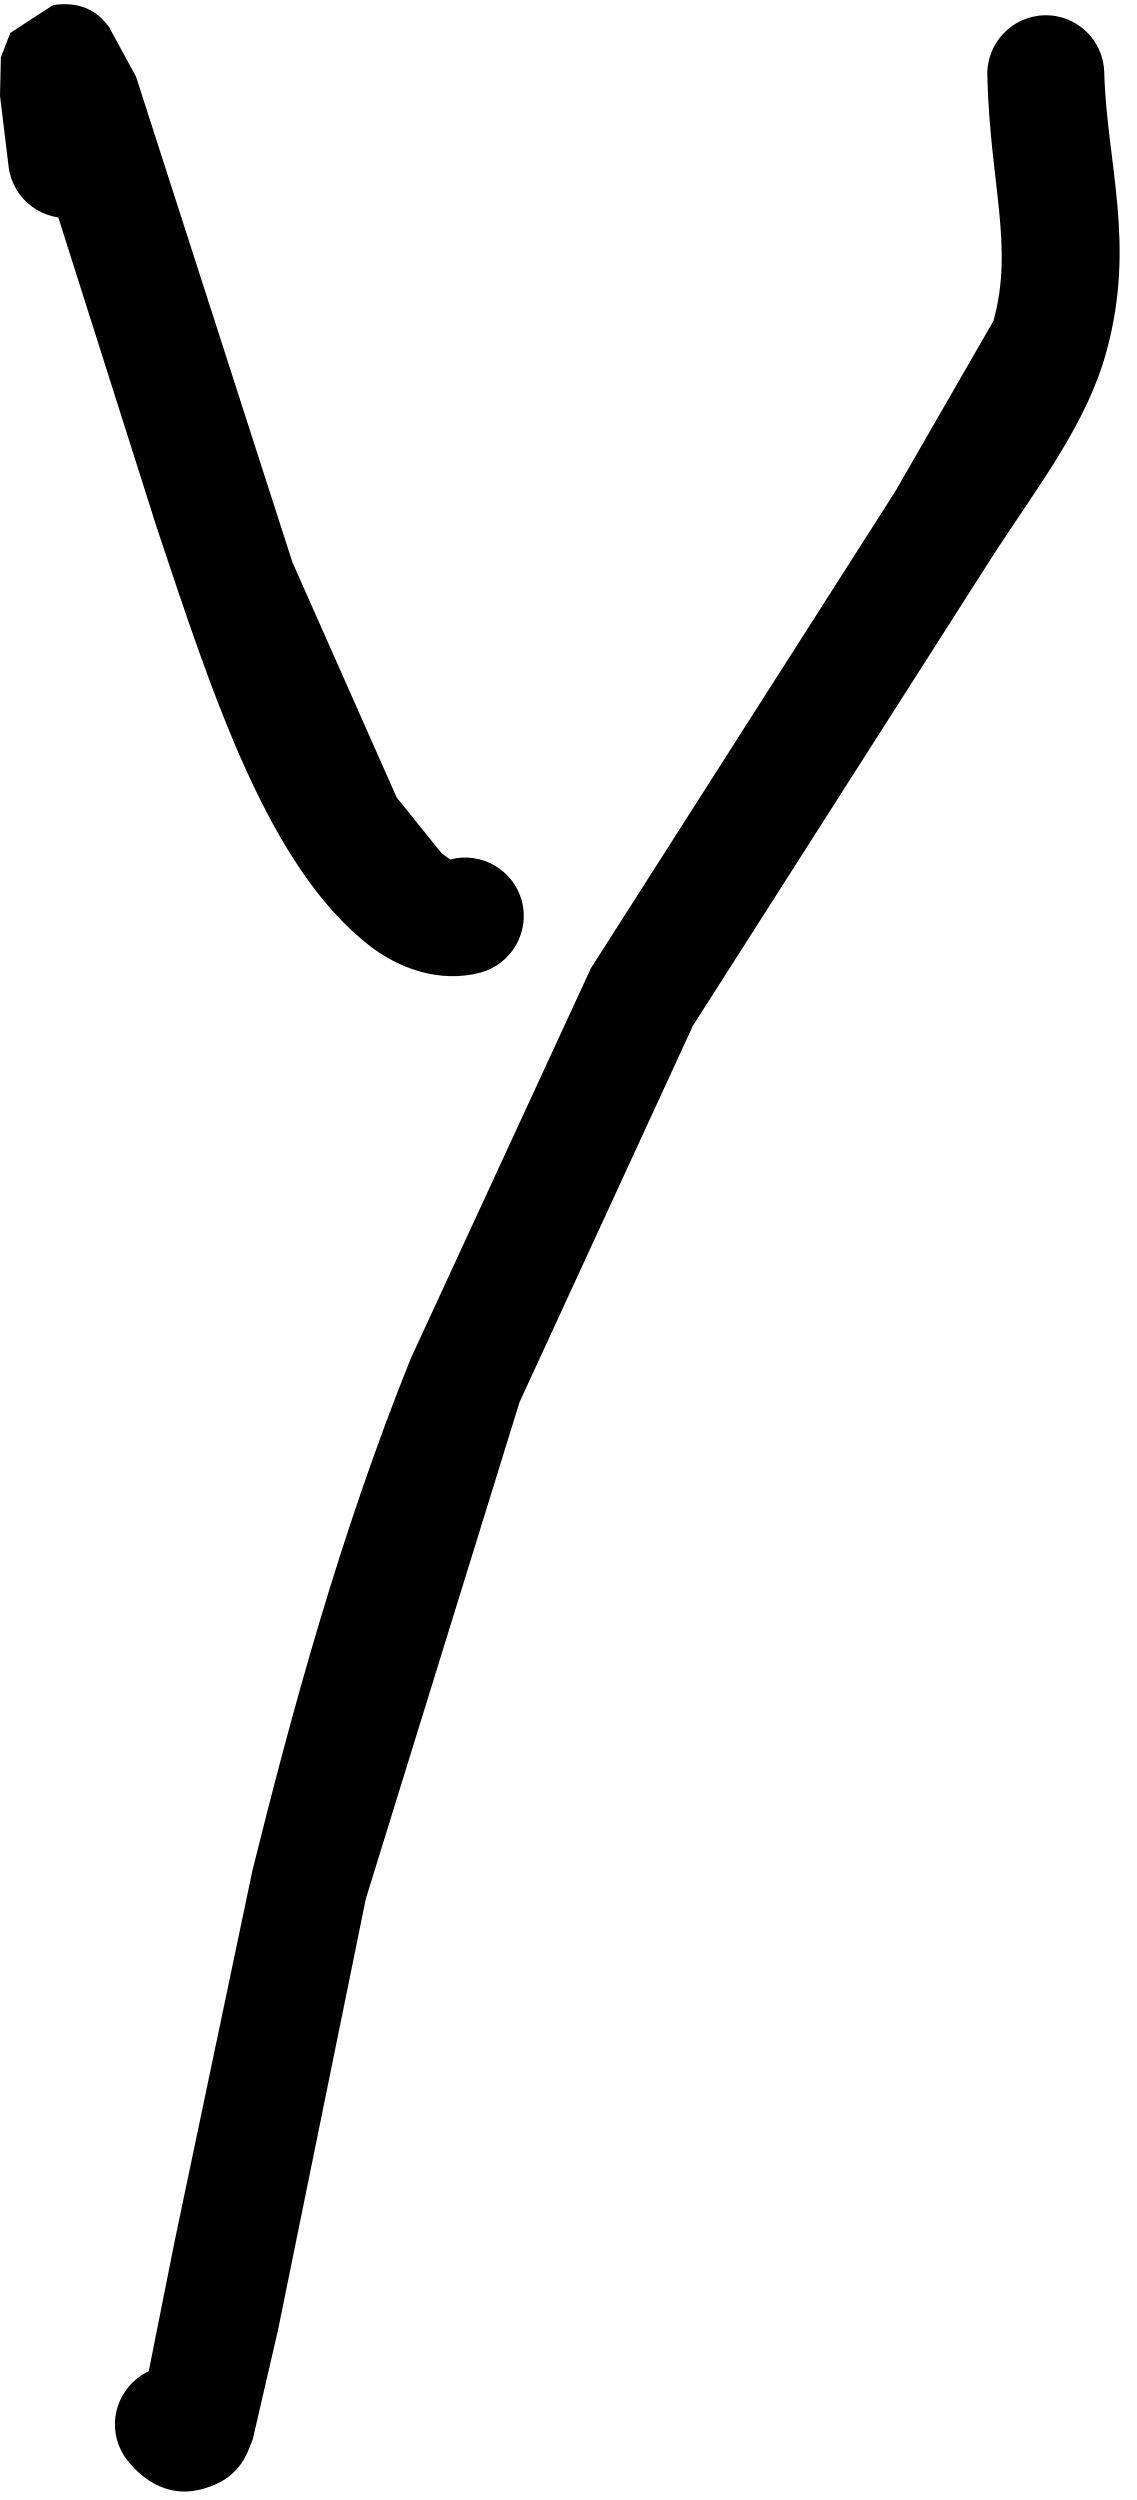
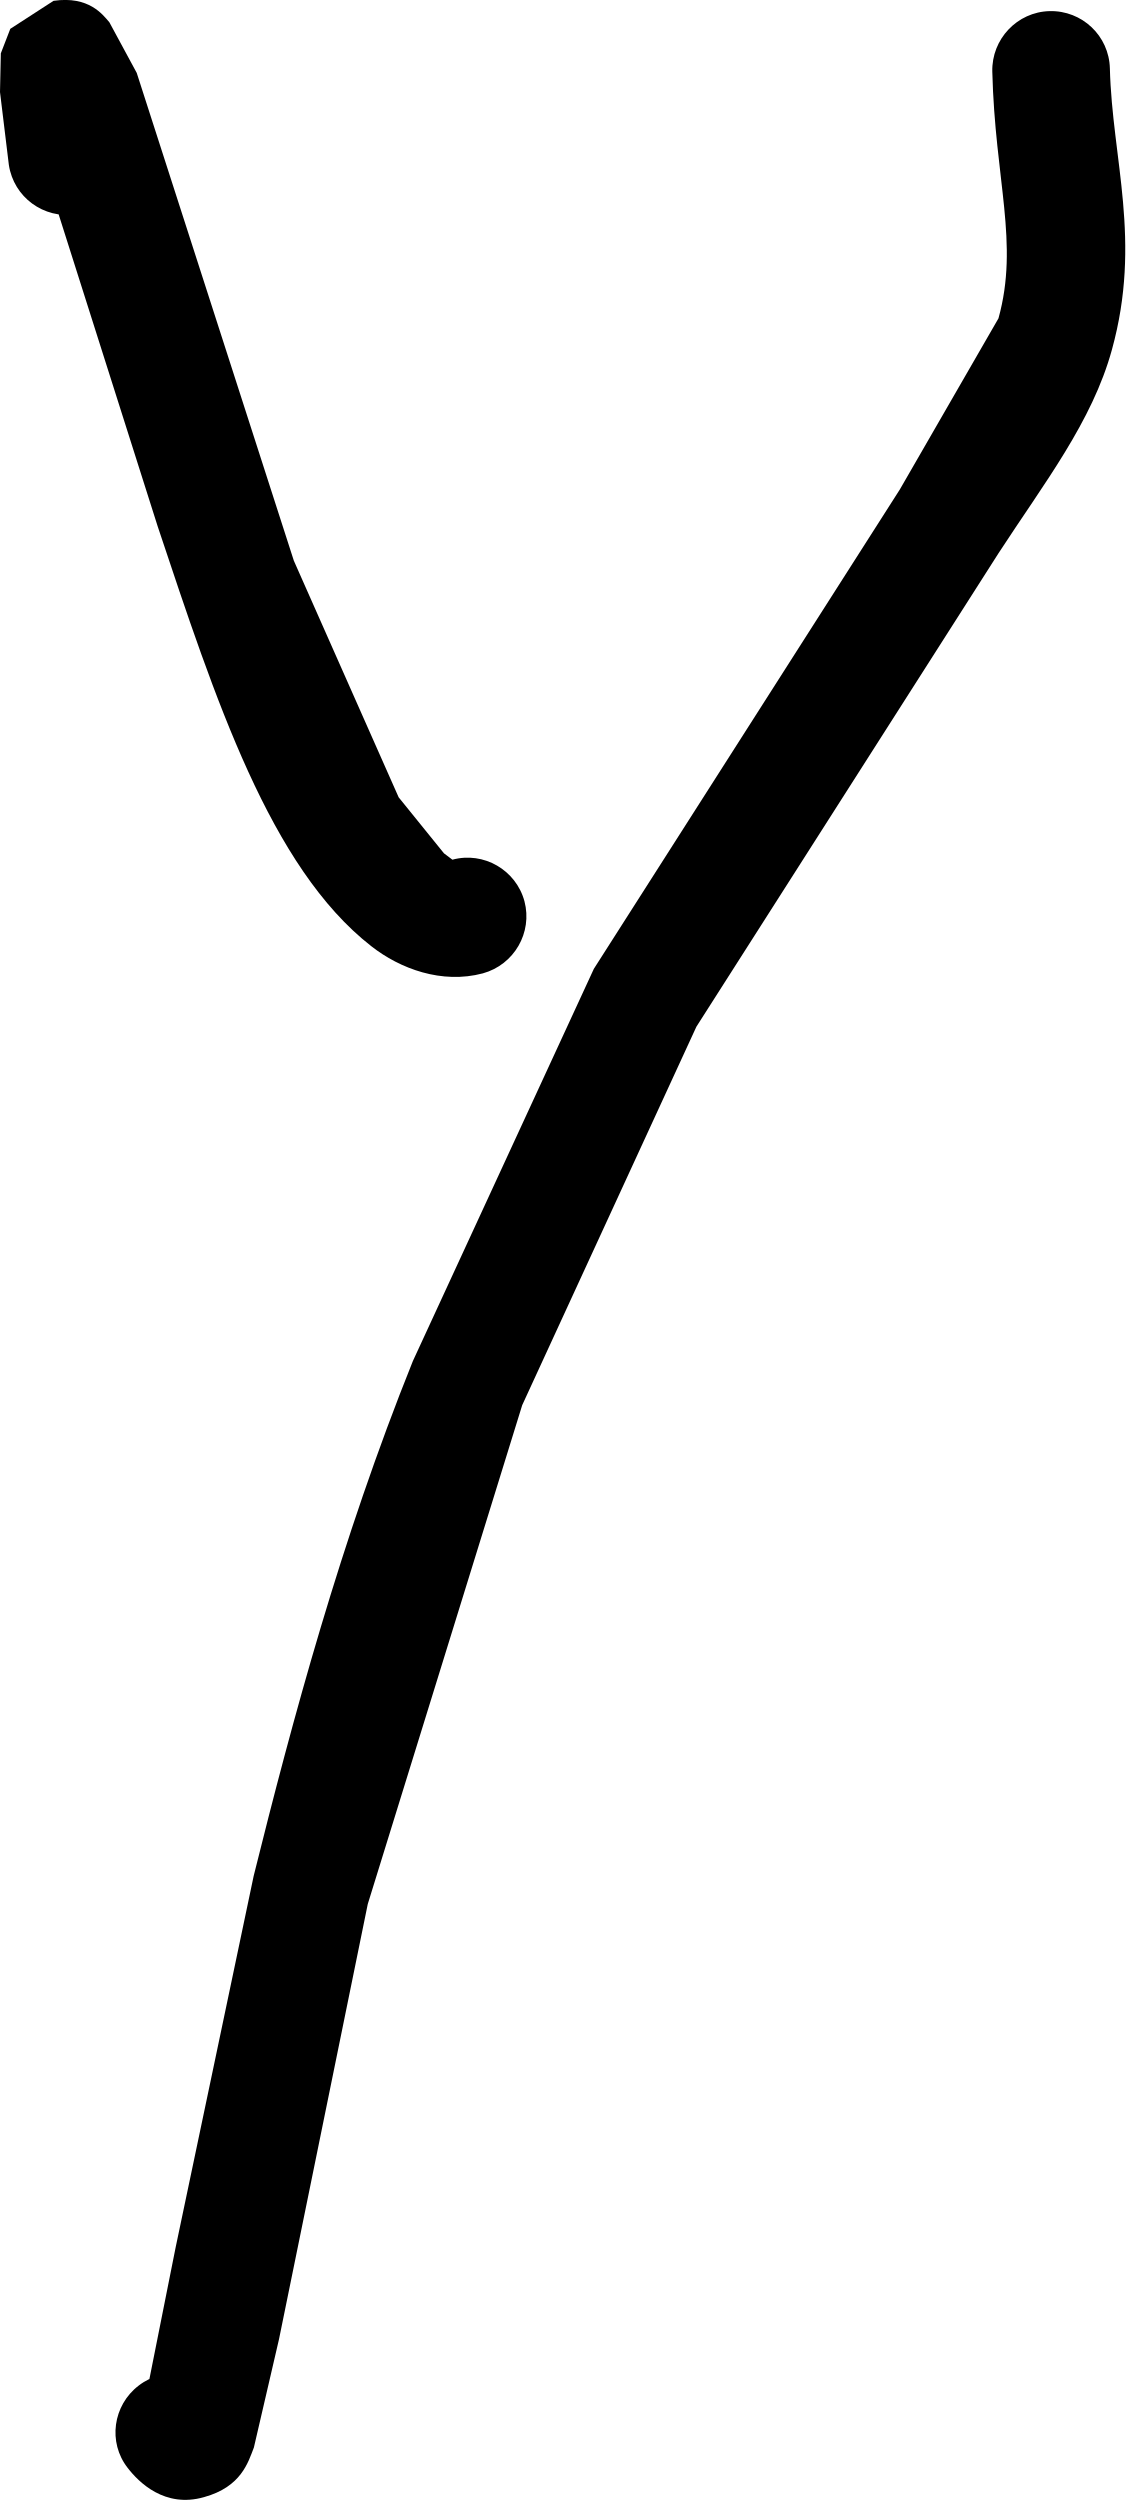
- <svg xmlns="http://www.w3.org/2000/svg" viewBox="0 0 3.867 8.508" width="3.867" height="8.508">
+ <svg xmlns="http://www.w3.org/2000/svg" viewBox="0 0 5.465 12.141" width="5.465" height="12.141">
  <g fill="black" stroke="none">
-     <path d="M 0.424 0.513 C 0.441 0.622 0.366 0.723 0.257 0.740 C 0.148 0.756 0.047 0.682 0.030 0.573 L 0.000 0.326 L 0.003 0.195 L 0.035 0.112 L 0.181 0.017 C 0.301 0.000 0.348 0.064 0.370 0.090 L 0.463 0.261 L 0.995 1.913 L 1.350 2.714 L 1.503 2.904 L 1.532 2.925 C 1.638 2.897 1.747 2.960 1.776 3.066 C 1.804 3.172 1.741 3.281 1.635 3.310 C 1.496 3.347 1.355 3.295 1.257 3.218 C 0.915 2.951 0.729 2.382 0.534 1.797 L 0.094 0.411 L 0.062 0.342 L 0.081 0.363 L 0.121 0.392 L 0.212 0.413 L 0.321 0.378 L 0.373 0.323 L 0.395 0.269 L 0.399 0.313 L 0.424 0.513 Z" />
-     <path d="M 3.360 0.257 C 3.357 0.147 3.444 0.055 3.554 0.052 C 3.664 0.049 3.755 0.136 3.758 0.246 C 3.766 0.554 3.867 0.829 3.765 1.198 C 3.698 1.442 3.536 1.650 3.381 1.888 L 2.358 3.491 L 1.768 4.772 L 1.245 6.462 L 0.945 7.935 L 0.860 8.302 C 0.840 8.352 0.817 8.435 0.691 8.470 C 0.558 8.508 0.469 8.419 0.432 8.371 C 0.365 8.284 0.382 8.159 0.470 8.092 C 0.557 8.025 0.682 8.042 0.749 8.129 L 0.720 8.105 L 0.670 8.085 L 0.598 8.083 L 0.537 8.107 L 0.505 8.134 L 0.489 8.156 L 0.595 7.624 L 0.859 6.366 C 0.990 5.839 1.153 5.232 1.398 4.623 L 2.011 3.295 L 3.047 1.672 L 3.381 1.092 C 3.451 0.838 3.369 0.625 3.360 0.257 Z" />
+     <path d="M 0.608 0.715 C 0.632 0.871 0.525 1.016 0.369 1.041 C 0.212 1.064 0.067 0.958 0.043 0.801 L 0.000 0.447 L 0.004 0.259 L 0.050 0.140 L 0.260 0.004 C 0.432 -0.021 0.499 0.071 0.531 0.108 L 0.664 0.354 L 1.427 2.723 L 1.936 3.872 L 2.156 4.144 L 2.197 4.175 C 2.349 4.134 2.506 4.225 2.547 4.377 C 2.587 4.529 2.497 4.685 2.345 4.727 C 2.146 4.780 1.943 4.705 1.803 4.595 C 1.312 4.212 1.046 3.396 0.766 2.557 L 0.135 0.569 L 0.089 0.470 L 0.116 0.500 L 0.174 0.542 L 0.304 0.572 L 0.460 0.522 L 0.535 0.443 L 0.567 0.365 L 0.572 0.428 L 0.608 0.715 Z" />
+     <path d="M 4.819 0.348 C 4.815 0.190 4.940 0.058 5.097 0.054 C 5.255 0.050 5.386 0.174 5.390 0.332 C 5.401 0.774 5.546 1.168 5.400 1.698 C 5.304 2.048 5.071 2.346 4.849 2.687 L 3.382 4.986 L 2.536 6.824 L 1.786 9.247 L 1.355 11.360 L 1.233 11.886 C 1.205 11.958 1.172 12.077 0.991 12.127 C 0.800 12.182 0.673 12.054 0.620 11.985 C 0.523 11.861 0.548 11.681 0.674 11.585 C 0.799 11.489 0.978 11.514 1.074 11.638 L 1.033 11.604 L 0.961 11.575 L 0.858 11.572 L 0.770 11.607 L 0.724 11.645 L 0.701 11.677 L 0.853 10.914 L 1.232 9.110 C 1.420 8.354 1.654 7.483 2.005 6.610 L 2.884 4.705 L 4.370 2.377 L 4.849 1.546 C 4.950 1.181 4.832 0.876 4.819 0.348 Z" />
  </g>
</svg>
